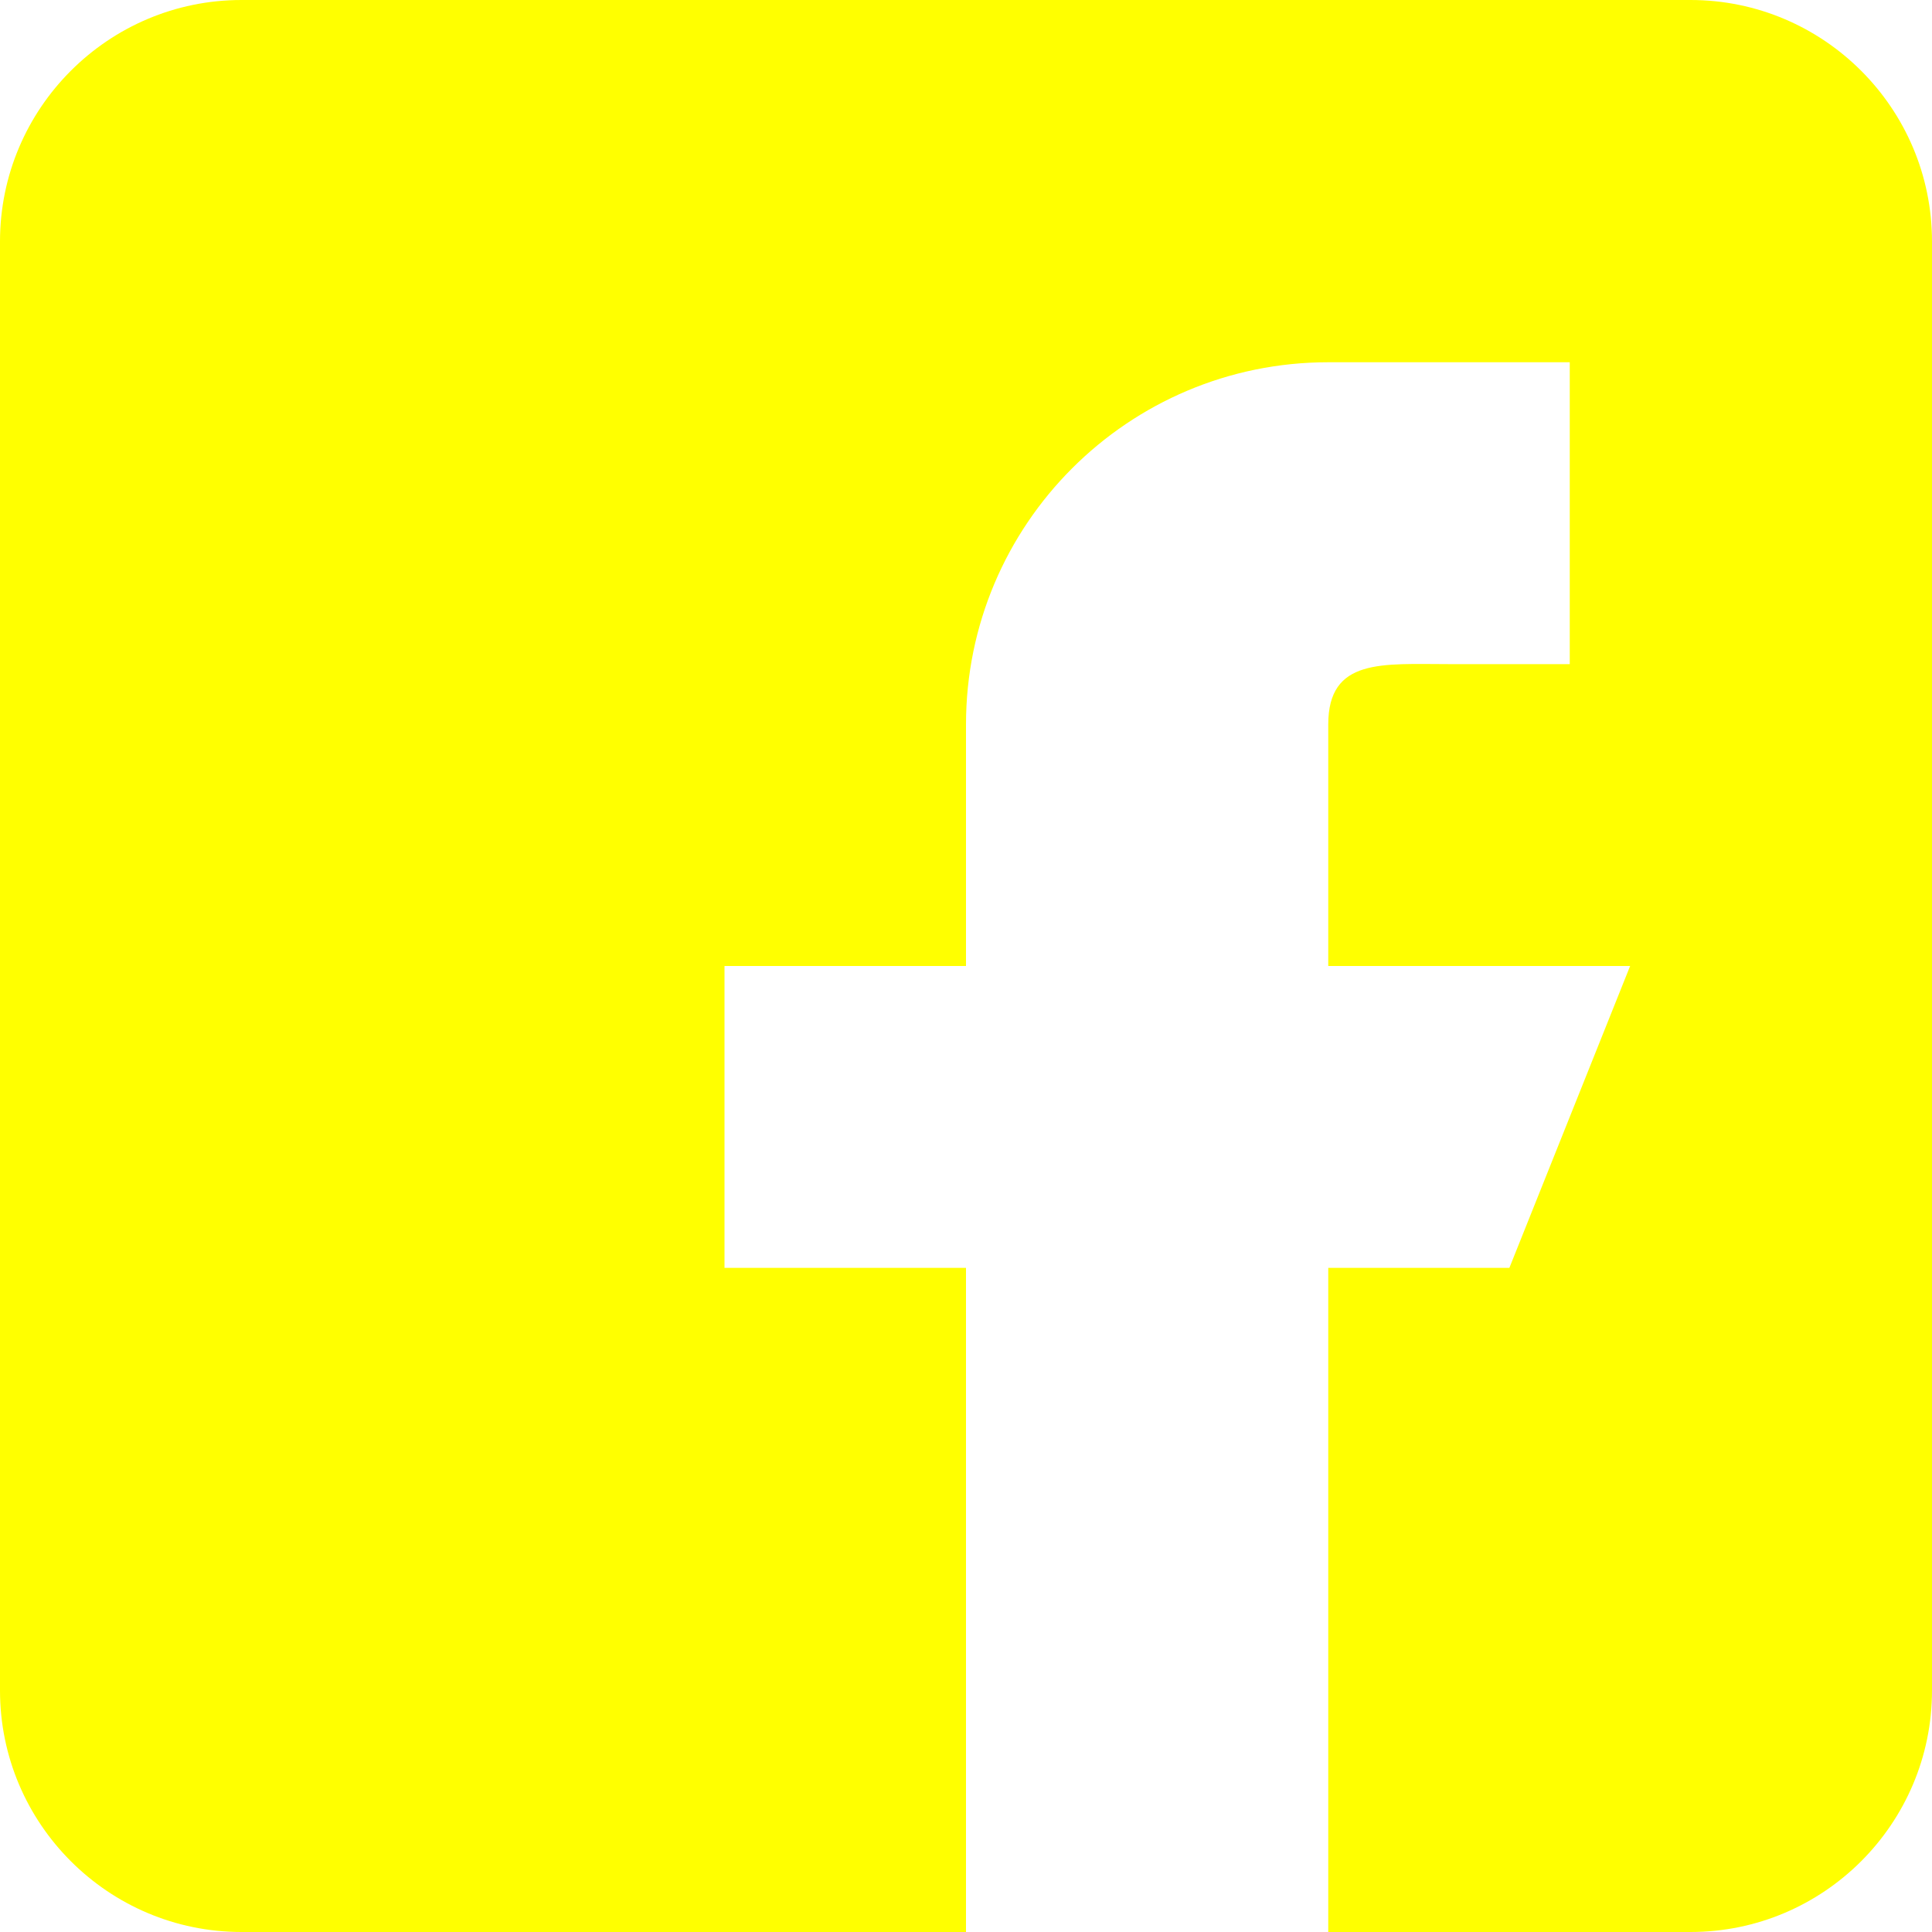
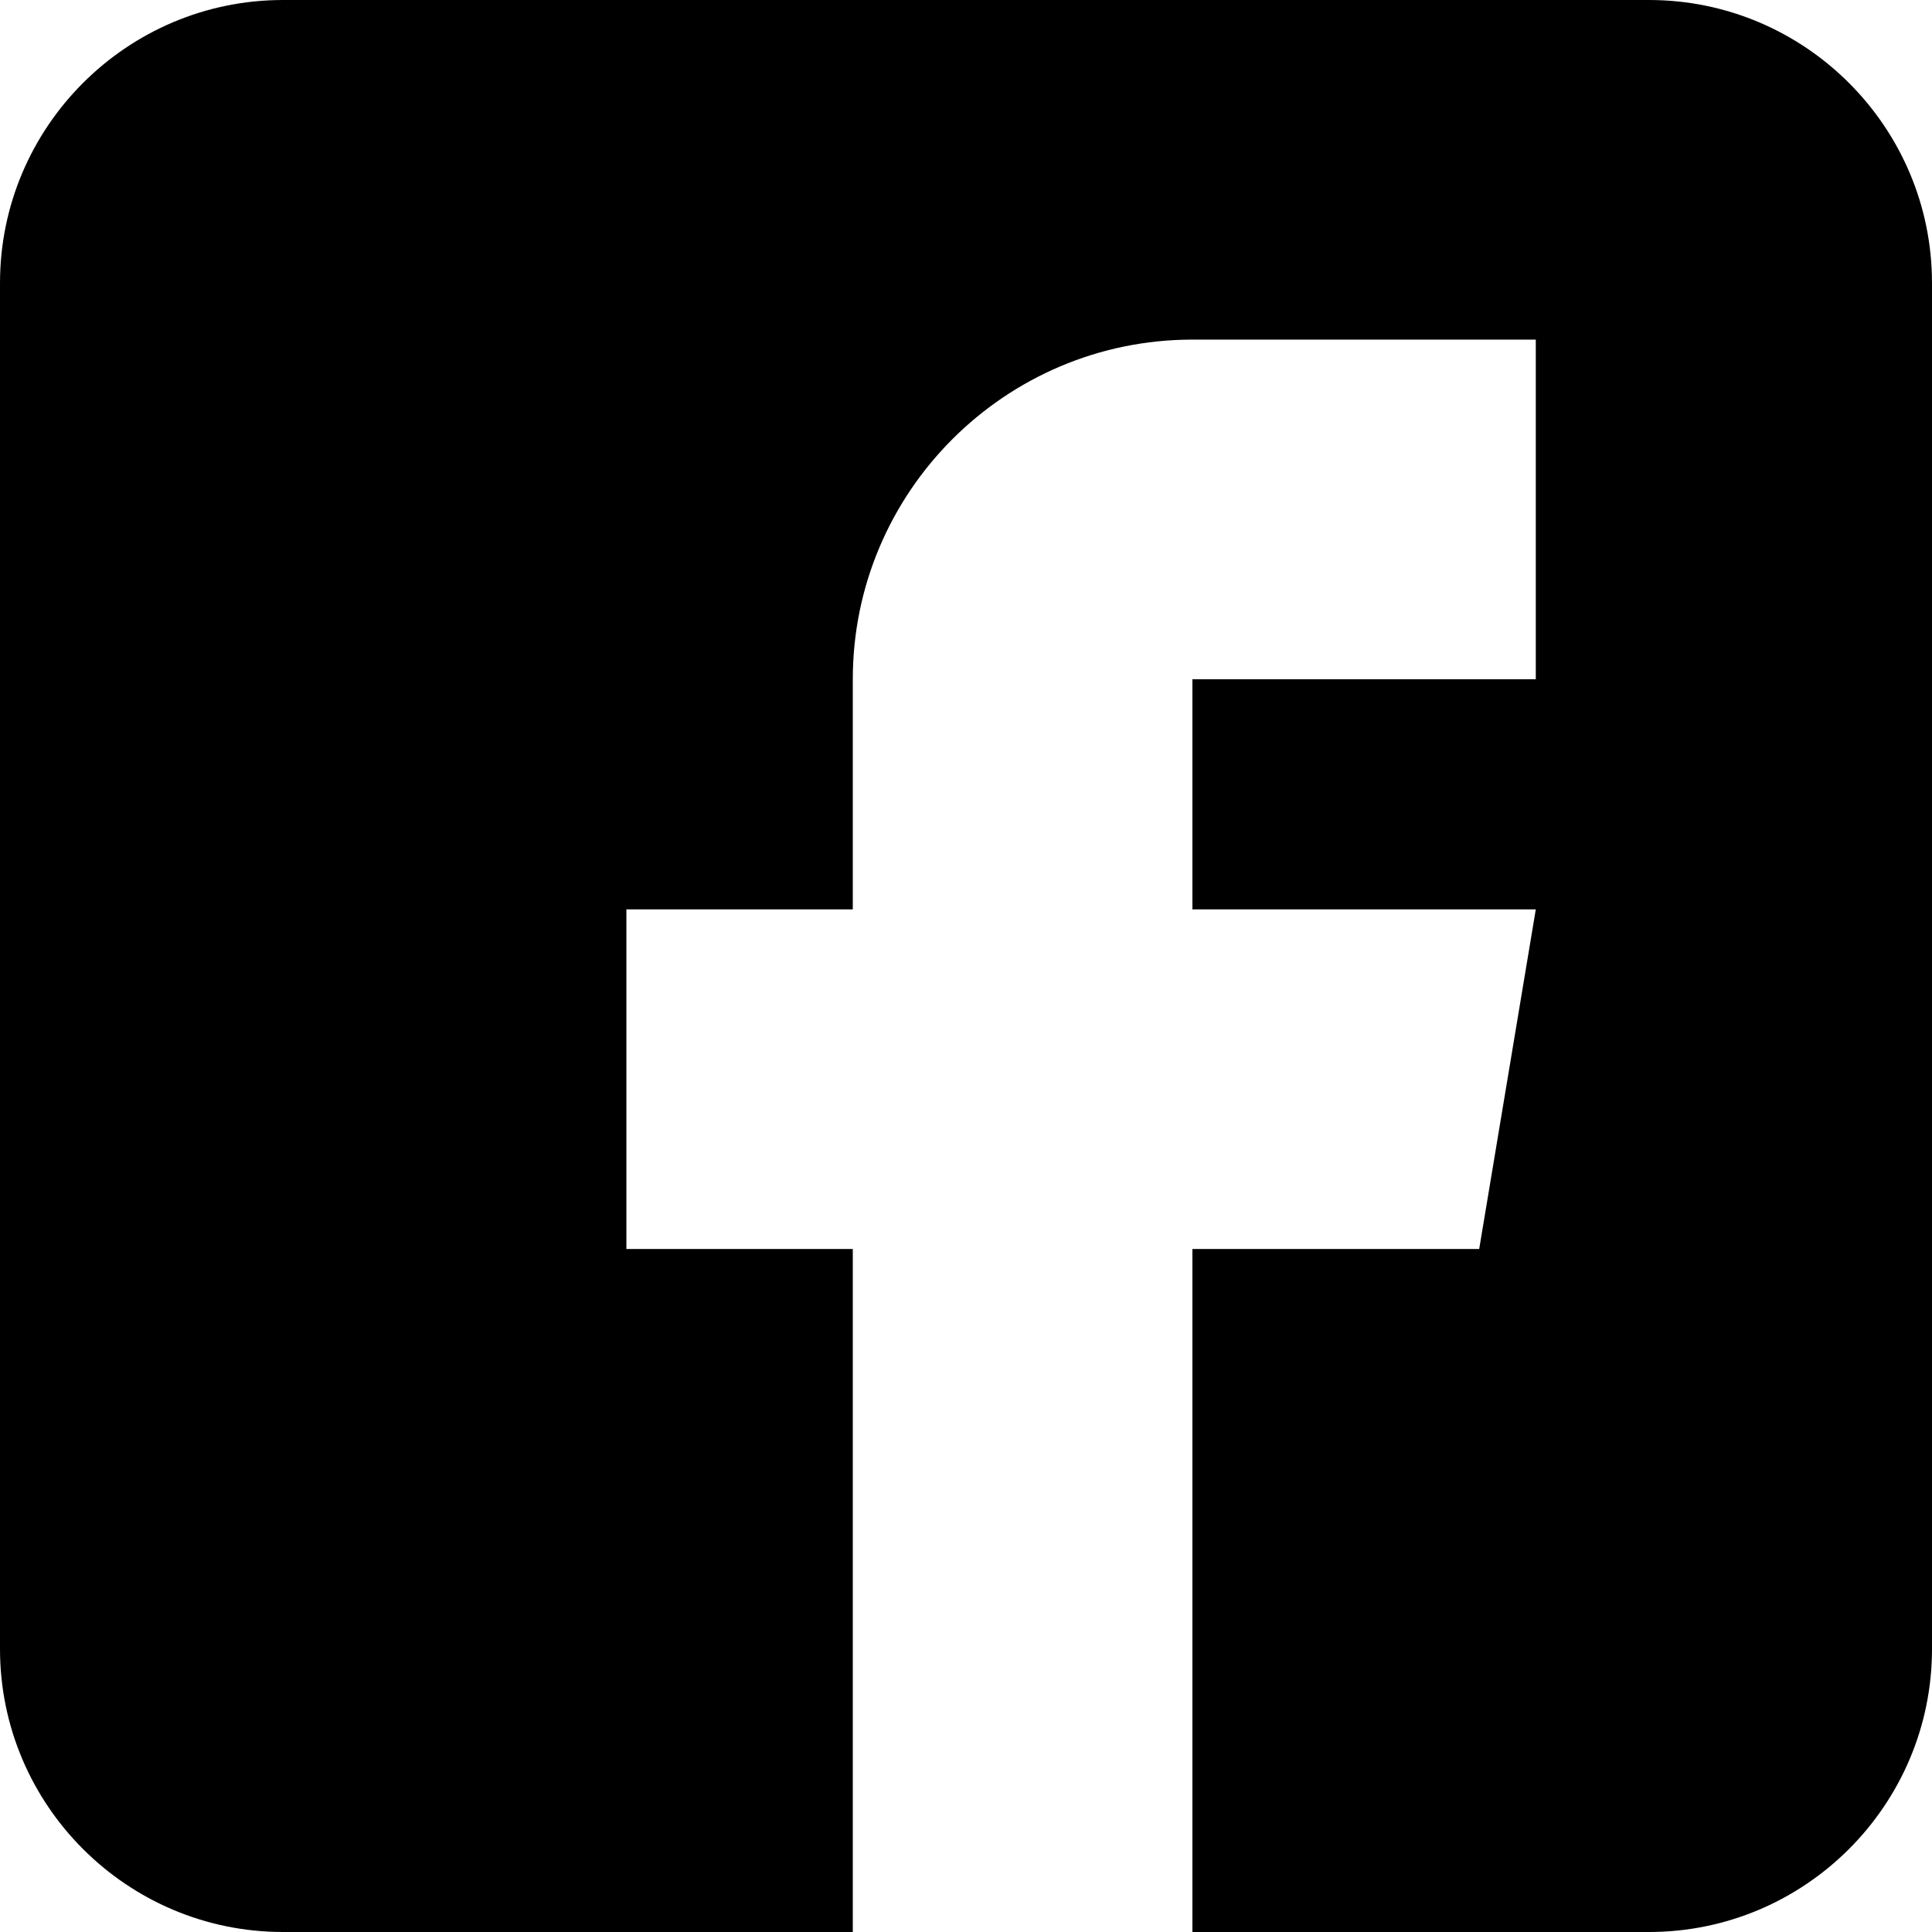
- <svg xmlns="http://www.w3.org/2000/svg" version="1.1" id="Capa_1" x="0px" y="0px" viewBox="0 0 512 512" style="enable-background:new 0 0 512 512;" xml:space="preserve" width="512px" height="512px">
-   <g>
-     <g>
-       <g>
-         <path d="M448,0H64C28.704,0,0,28.704,0,64v384c0,35.296,28.704,64,64,64h192V336h-64v-80h64v-64c0-53.024,42.976-96,96-96h64v80    h-32c-17.664,0-32-1.664-32,16v64h80l-32,80h-48v176h96c35.296,0,64-28.704,64-64V64C512,28.704,483.296,0,448,0z" data-original="#000000" class="active-path" data-old_color="#000000" fill="#FFFF00" />
-       </g>
-     </g>
-   </g>
+ <svg xmlns="http://www.w3.org/2000/svg" viewBox="0 0 512 512">
+   <path d="m437 0h-362c-41.352 0-75 33.648-75 75v362c0 41.352 33.648 75 75 75h151v-181h-60v-90h60v-61c0-49.629 40.371-90 90-90h91v90h-91v61h91l-15 90h-76v181h121c41.352 0 75-33.648 75-75v-362c0-41.352-33.648-75-75-75zm0 0" />
</svg>
